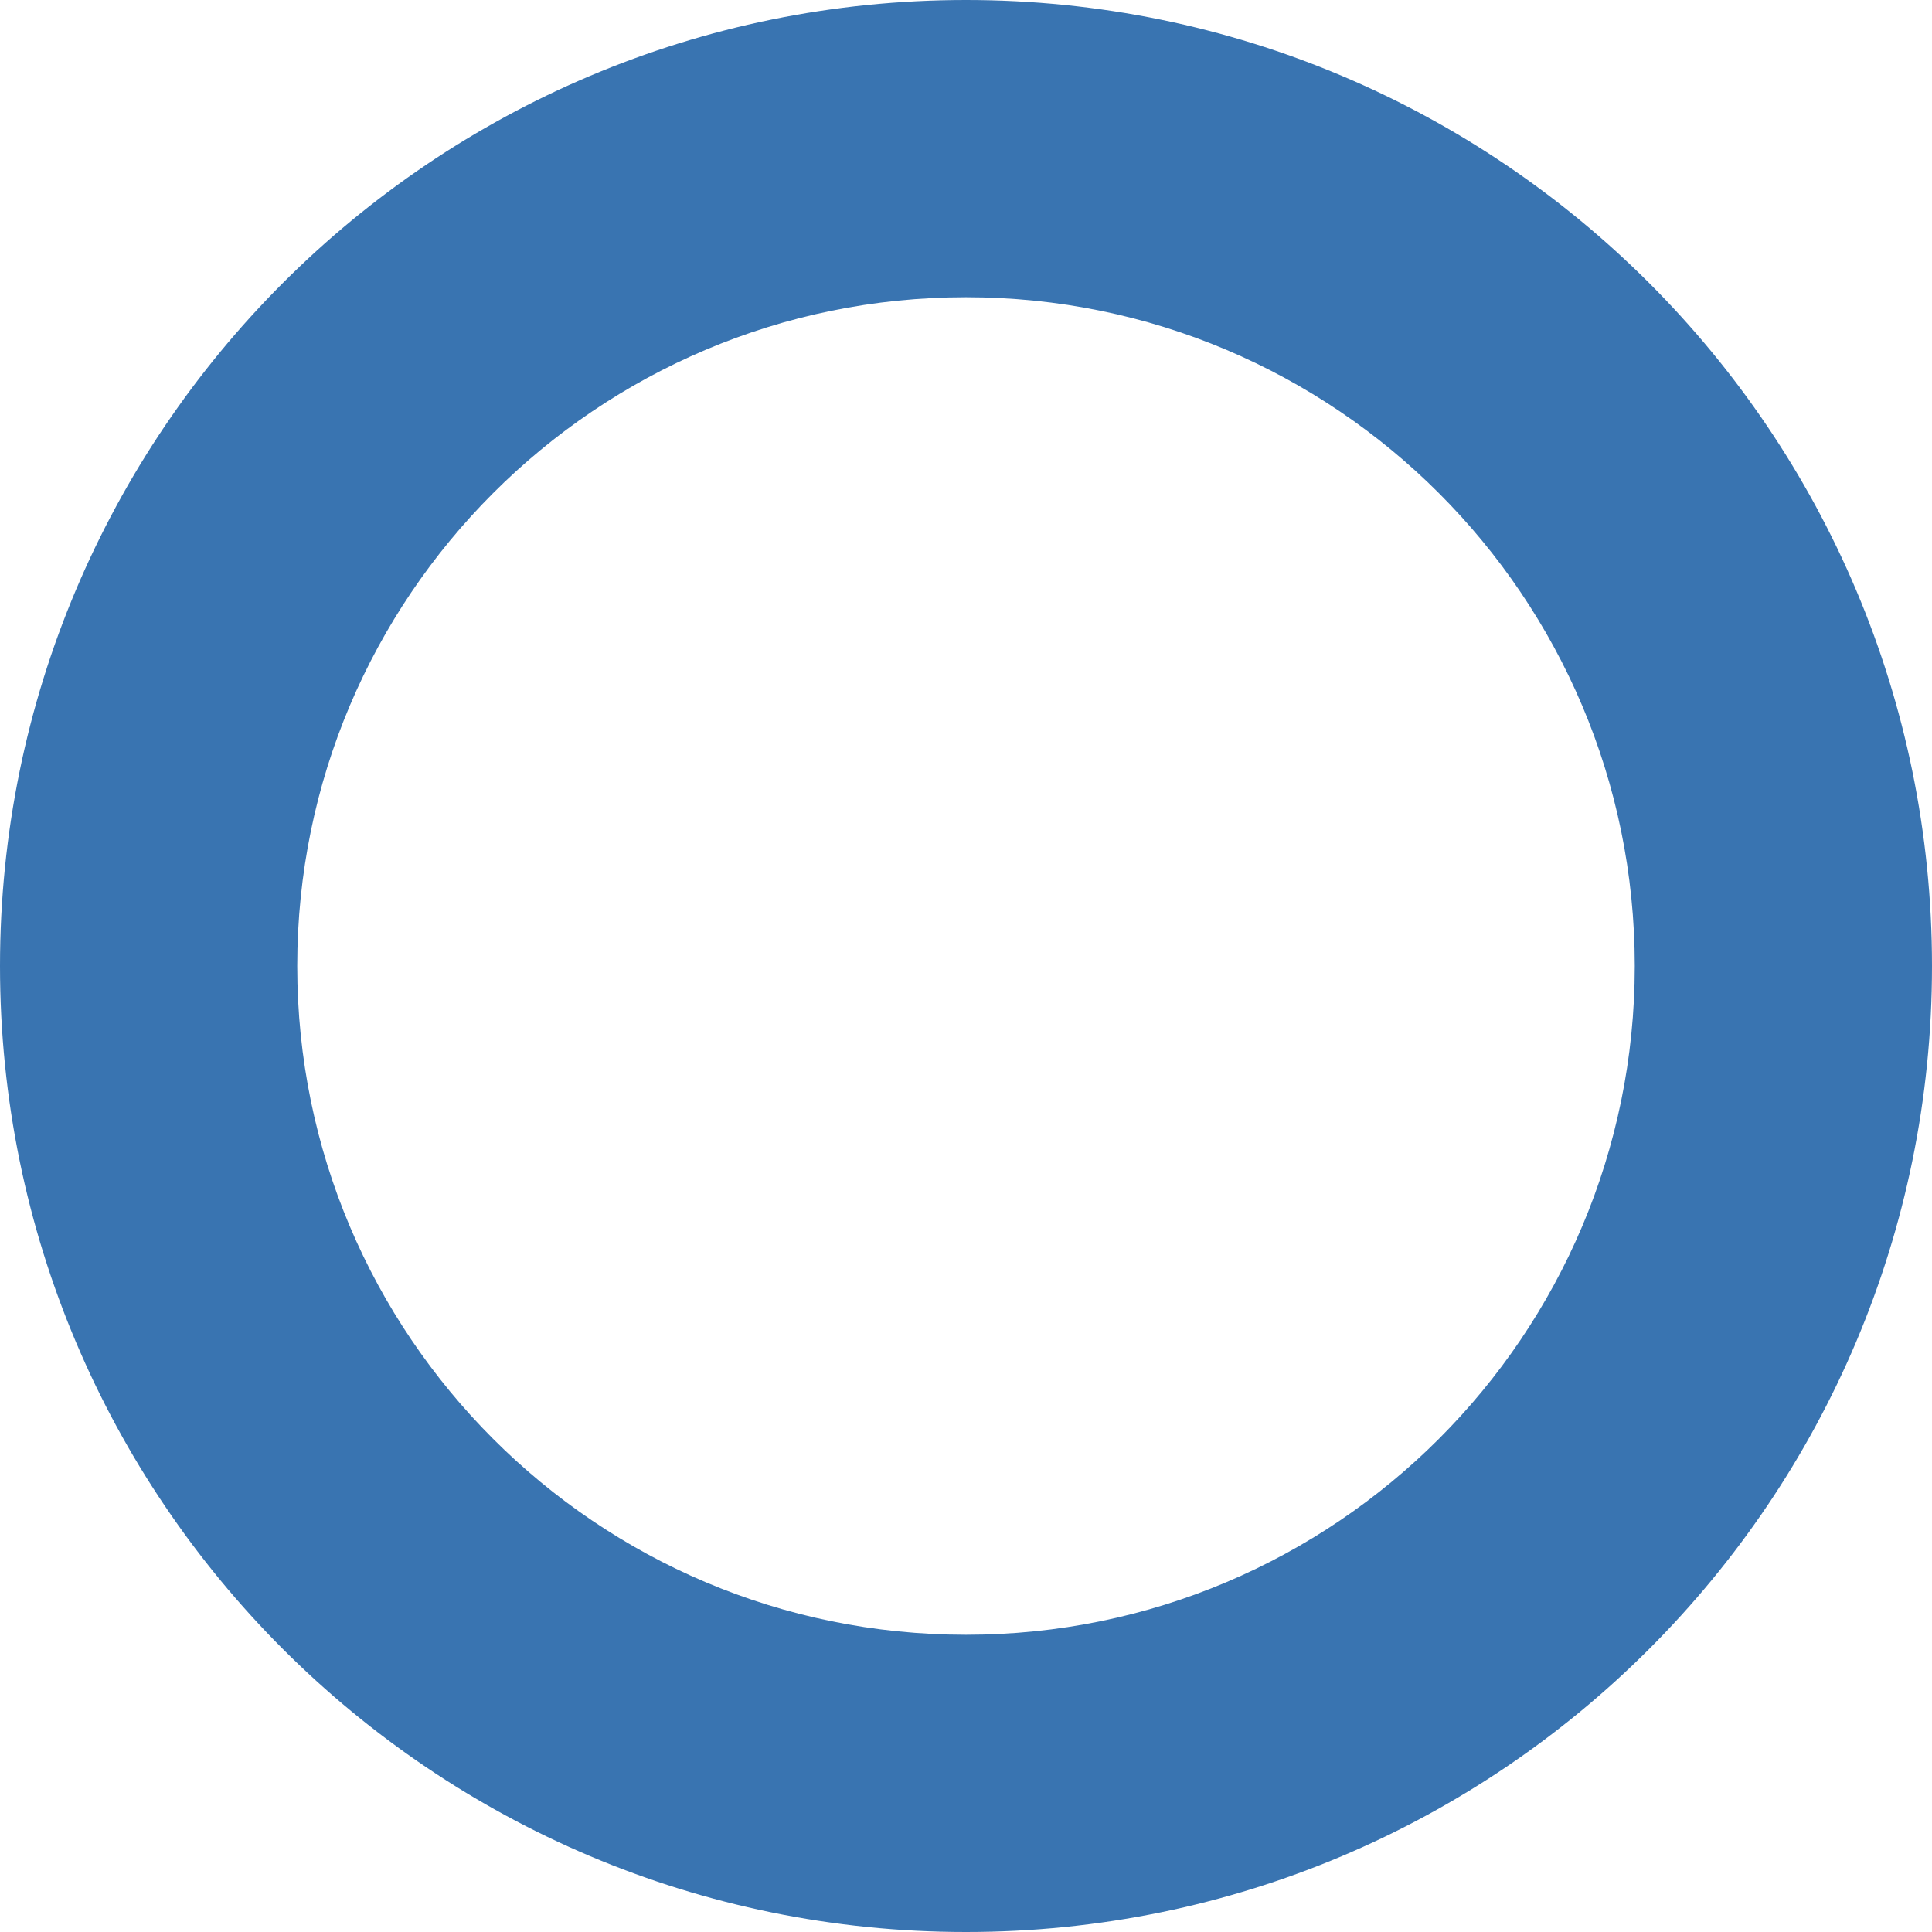
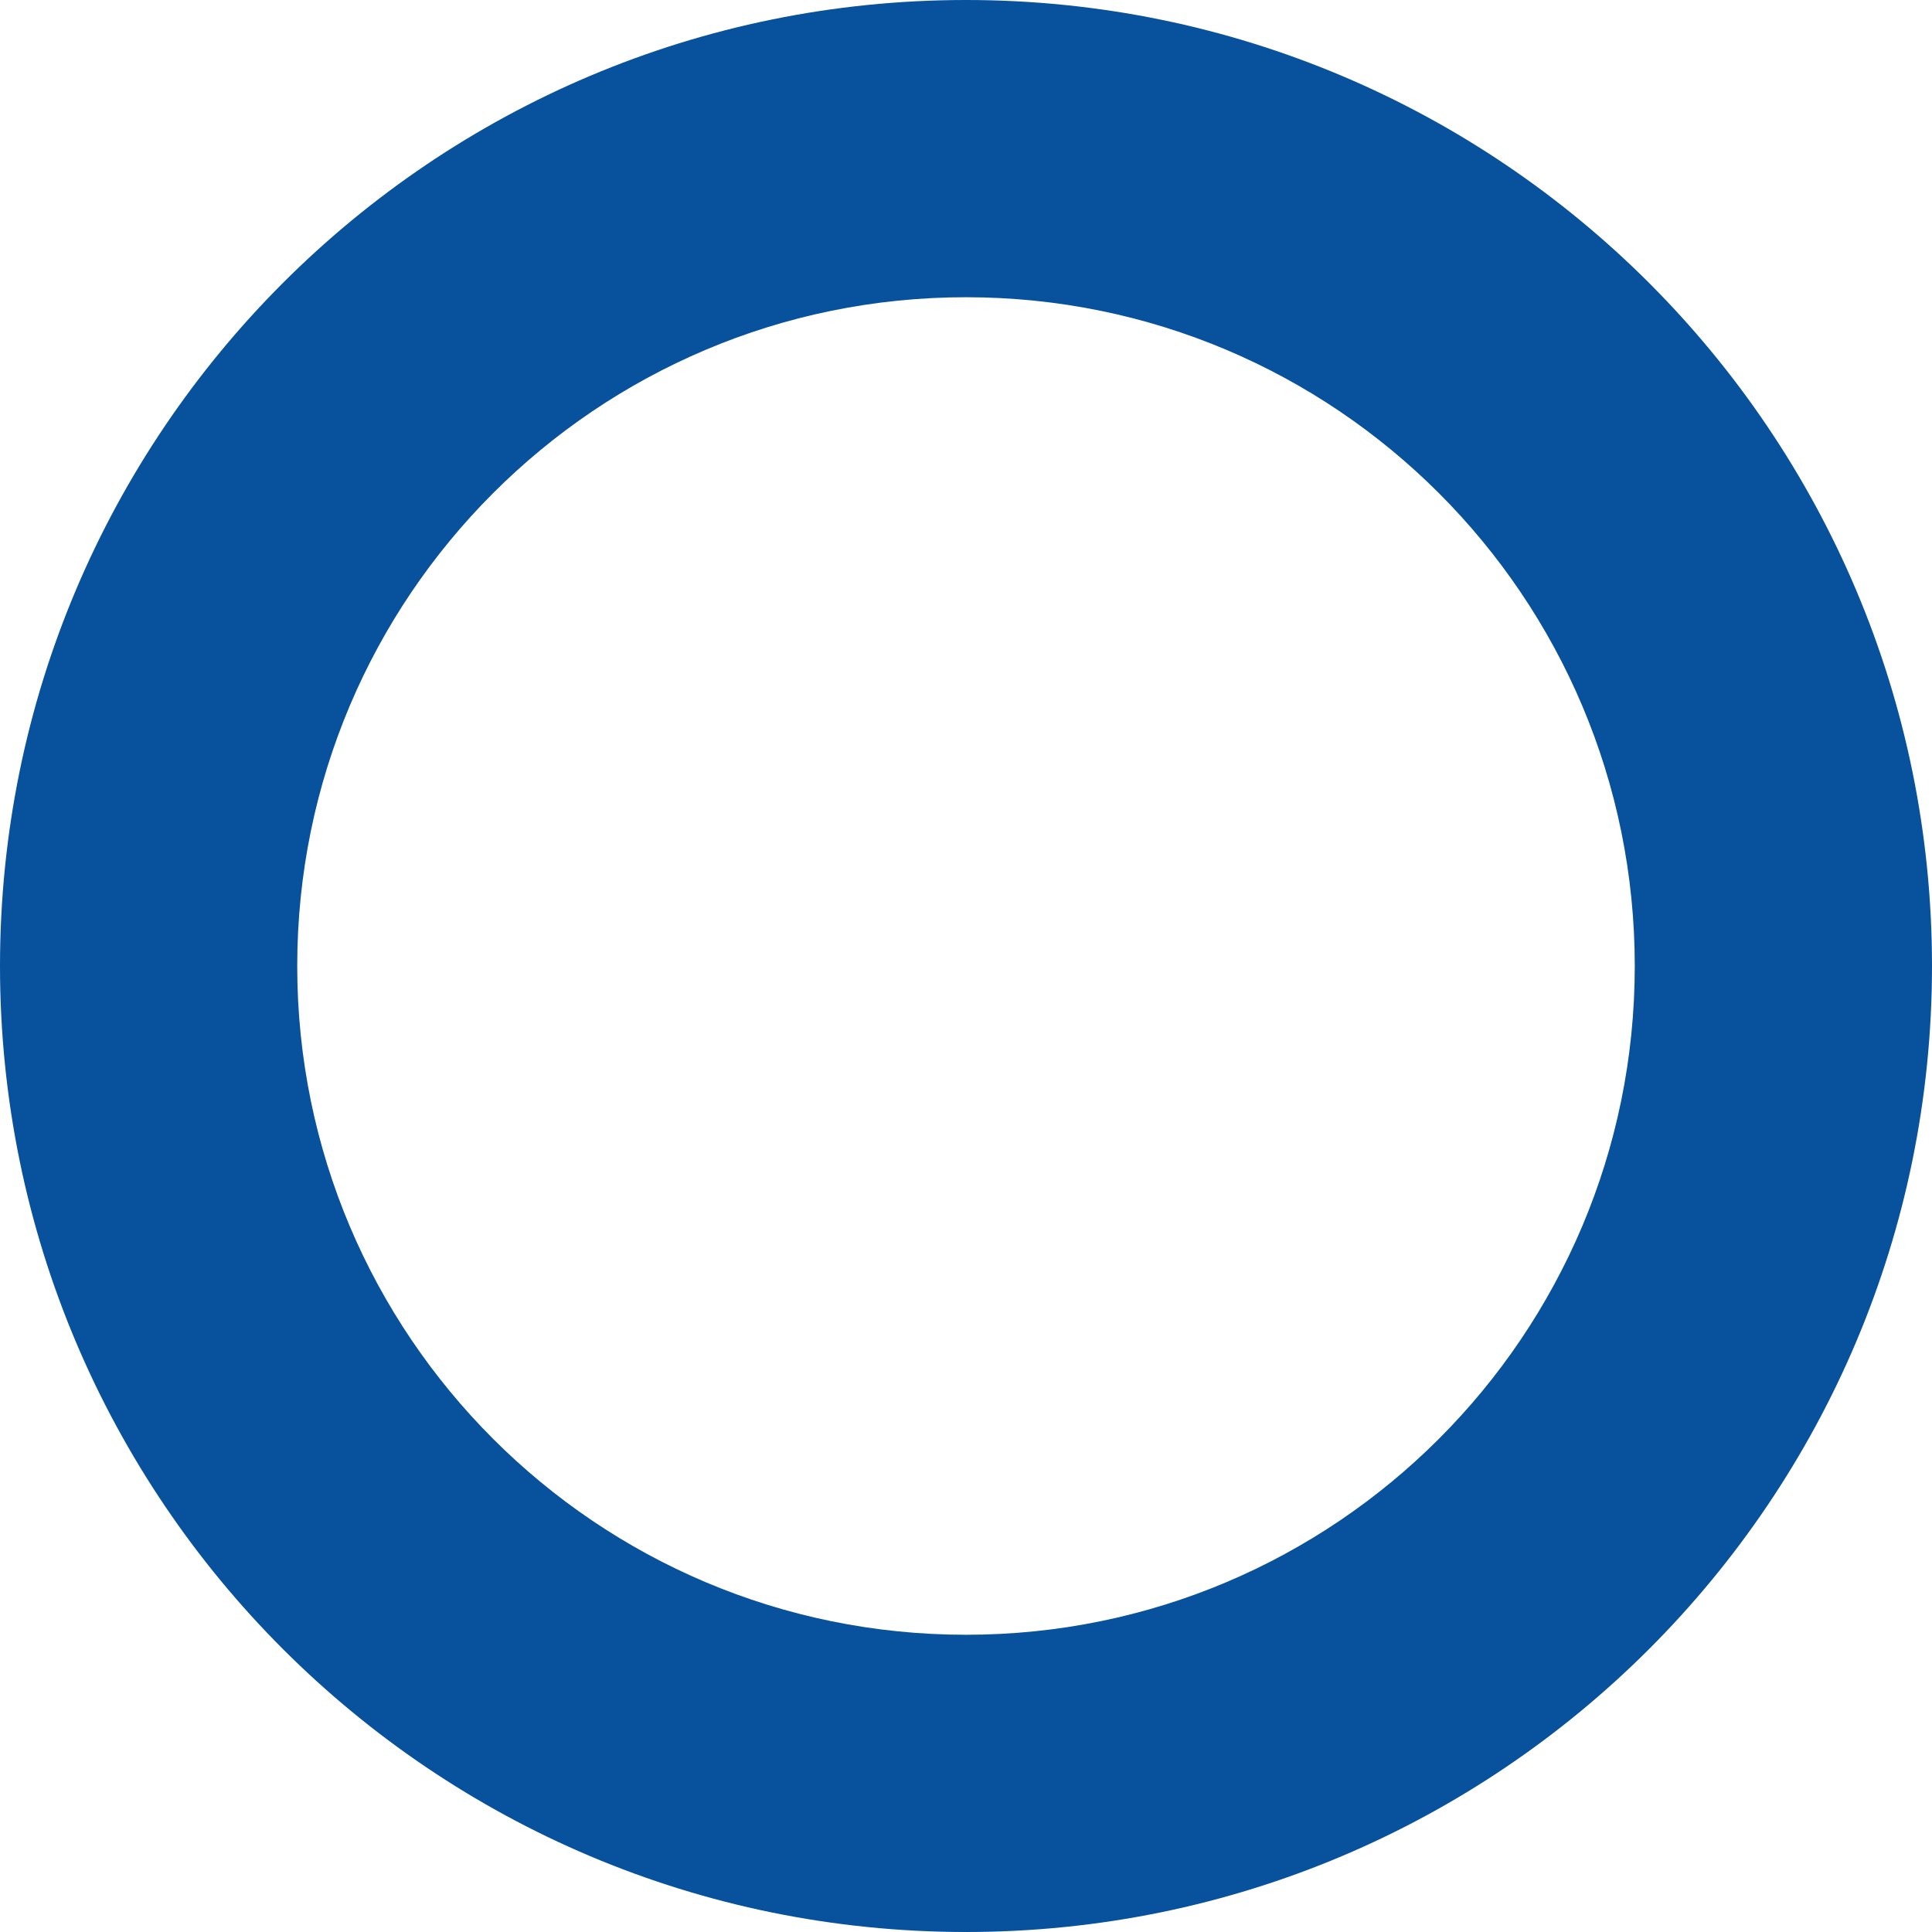
<svg xmlns="http://www.w3.org/2000/svg" preserveAspectRatio="xMidYMid" width="13" height="13" viewBox="0 0 13 13">
  <defs>
    <style>

      .cls-2 {
-         fill: #3974B1;
+         fill: #08519C;
      }
    </style>
  </defs>
  <path d="M6.500,13.000 C2.910,13.000 -0.000,10.090 -0.000,6.500 C-0.000,2.910 2.910,-0.000 6.500,-0.000 C10.090,-0.000 13.000,2.910 13.000,6.500 C13.000,10.090 10.090,13.000 6.500,13.000 ZM6.500,2.000 C4.015,2.000 2.000,4.015 2.000,6.500 C2.000,8.985 4.015,11.000 6.500,11.000 C8.985,11.000 11.000,8.985 11.000,6.500 C11.000,4.015 8.985,2.000 6.500,2.000 Z" id="path-1" class="cls-2" fill-rule="evenodd" />
</svg>
